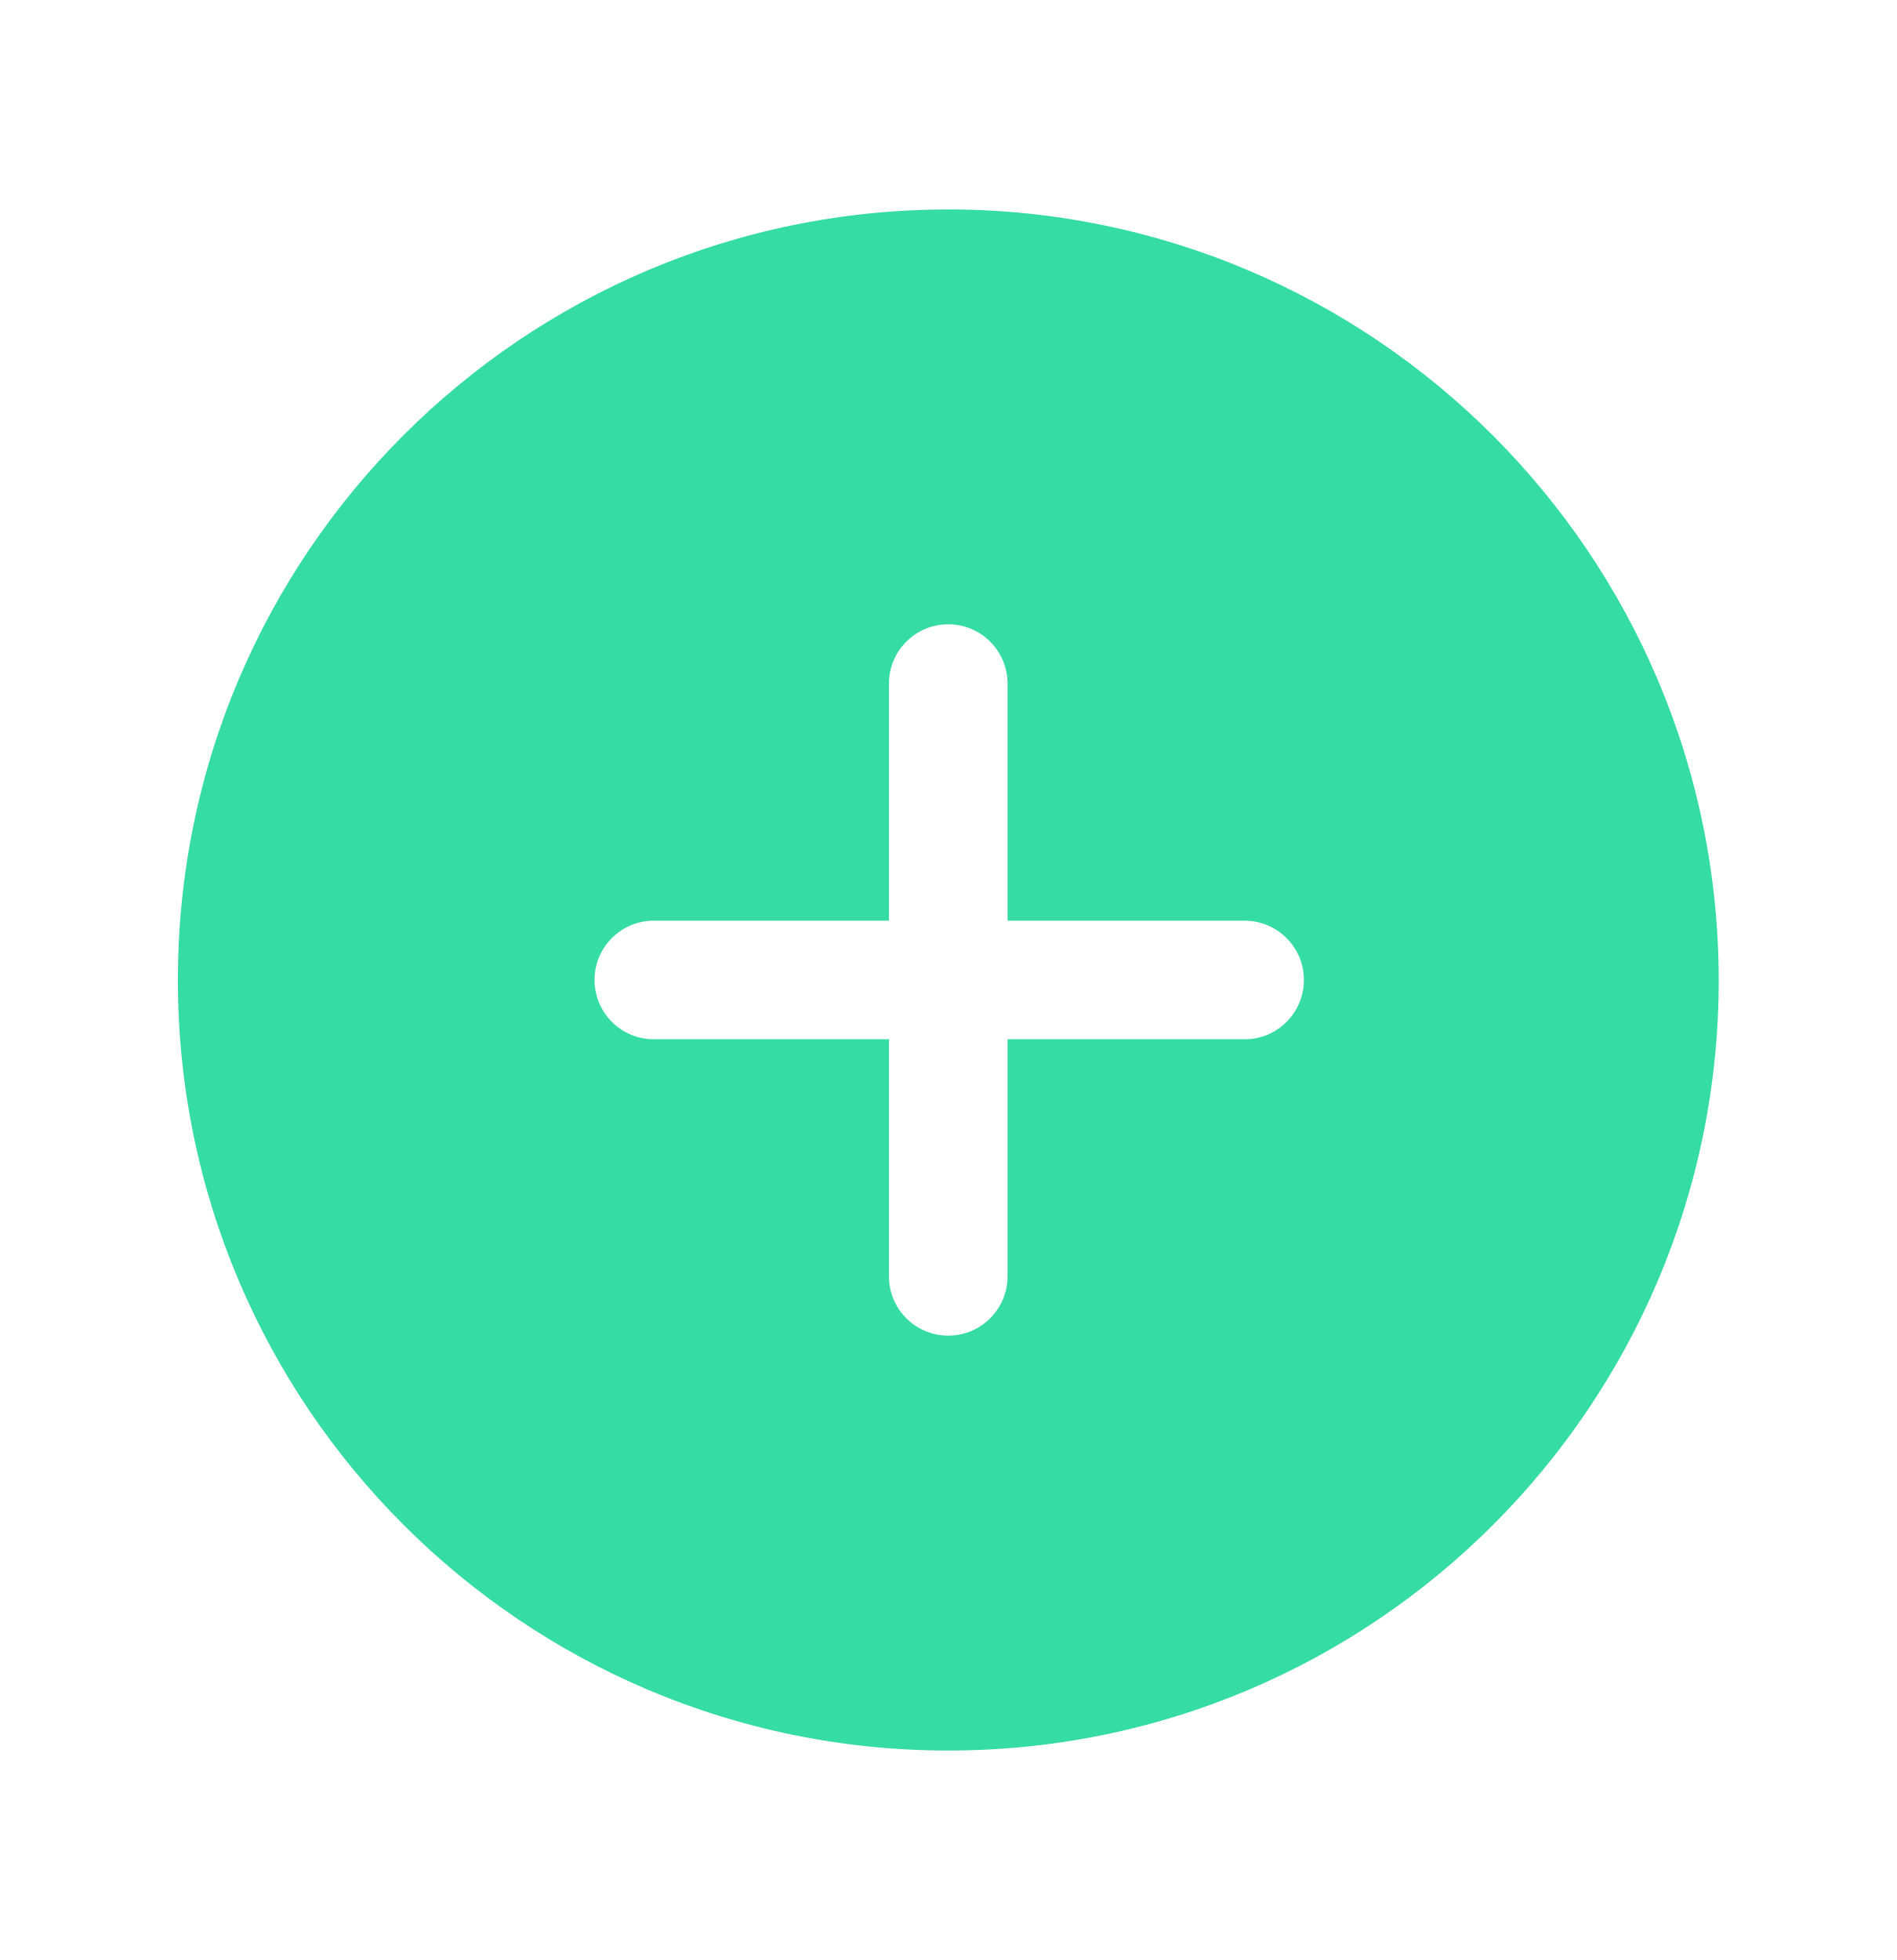
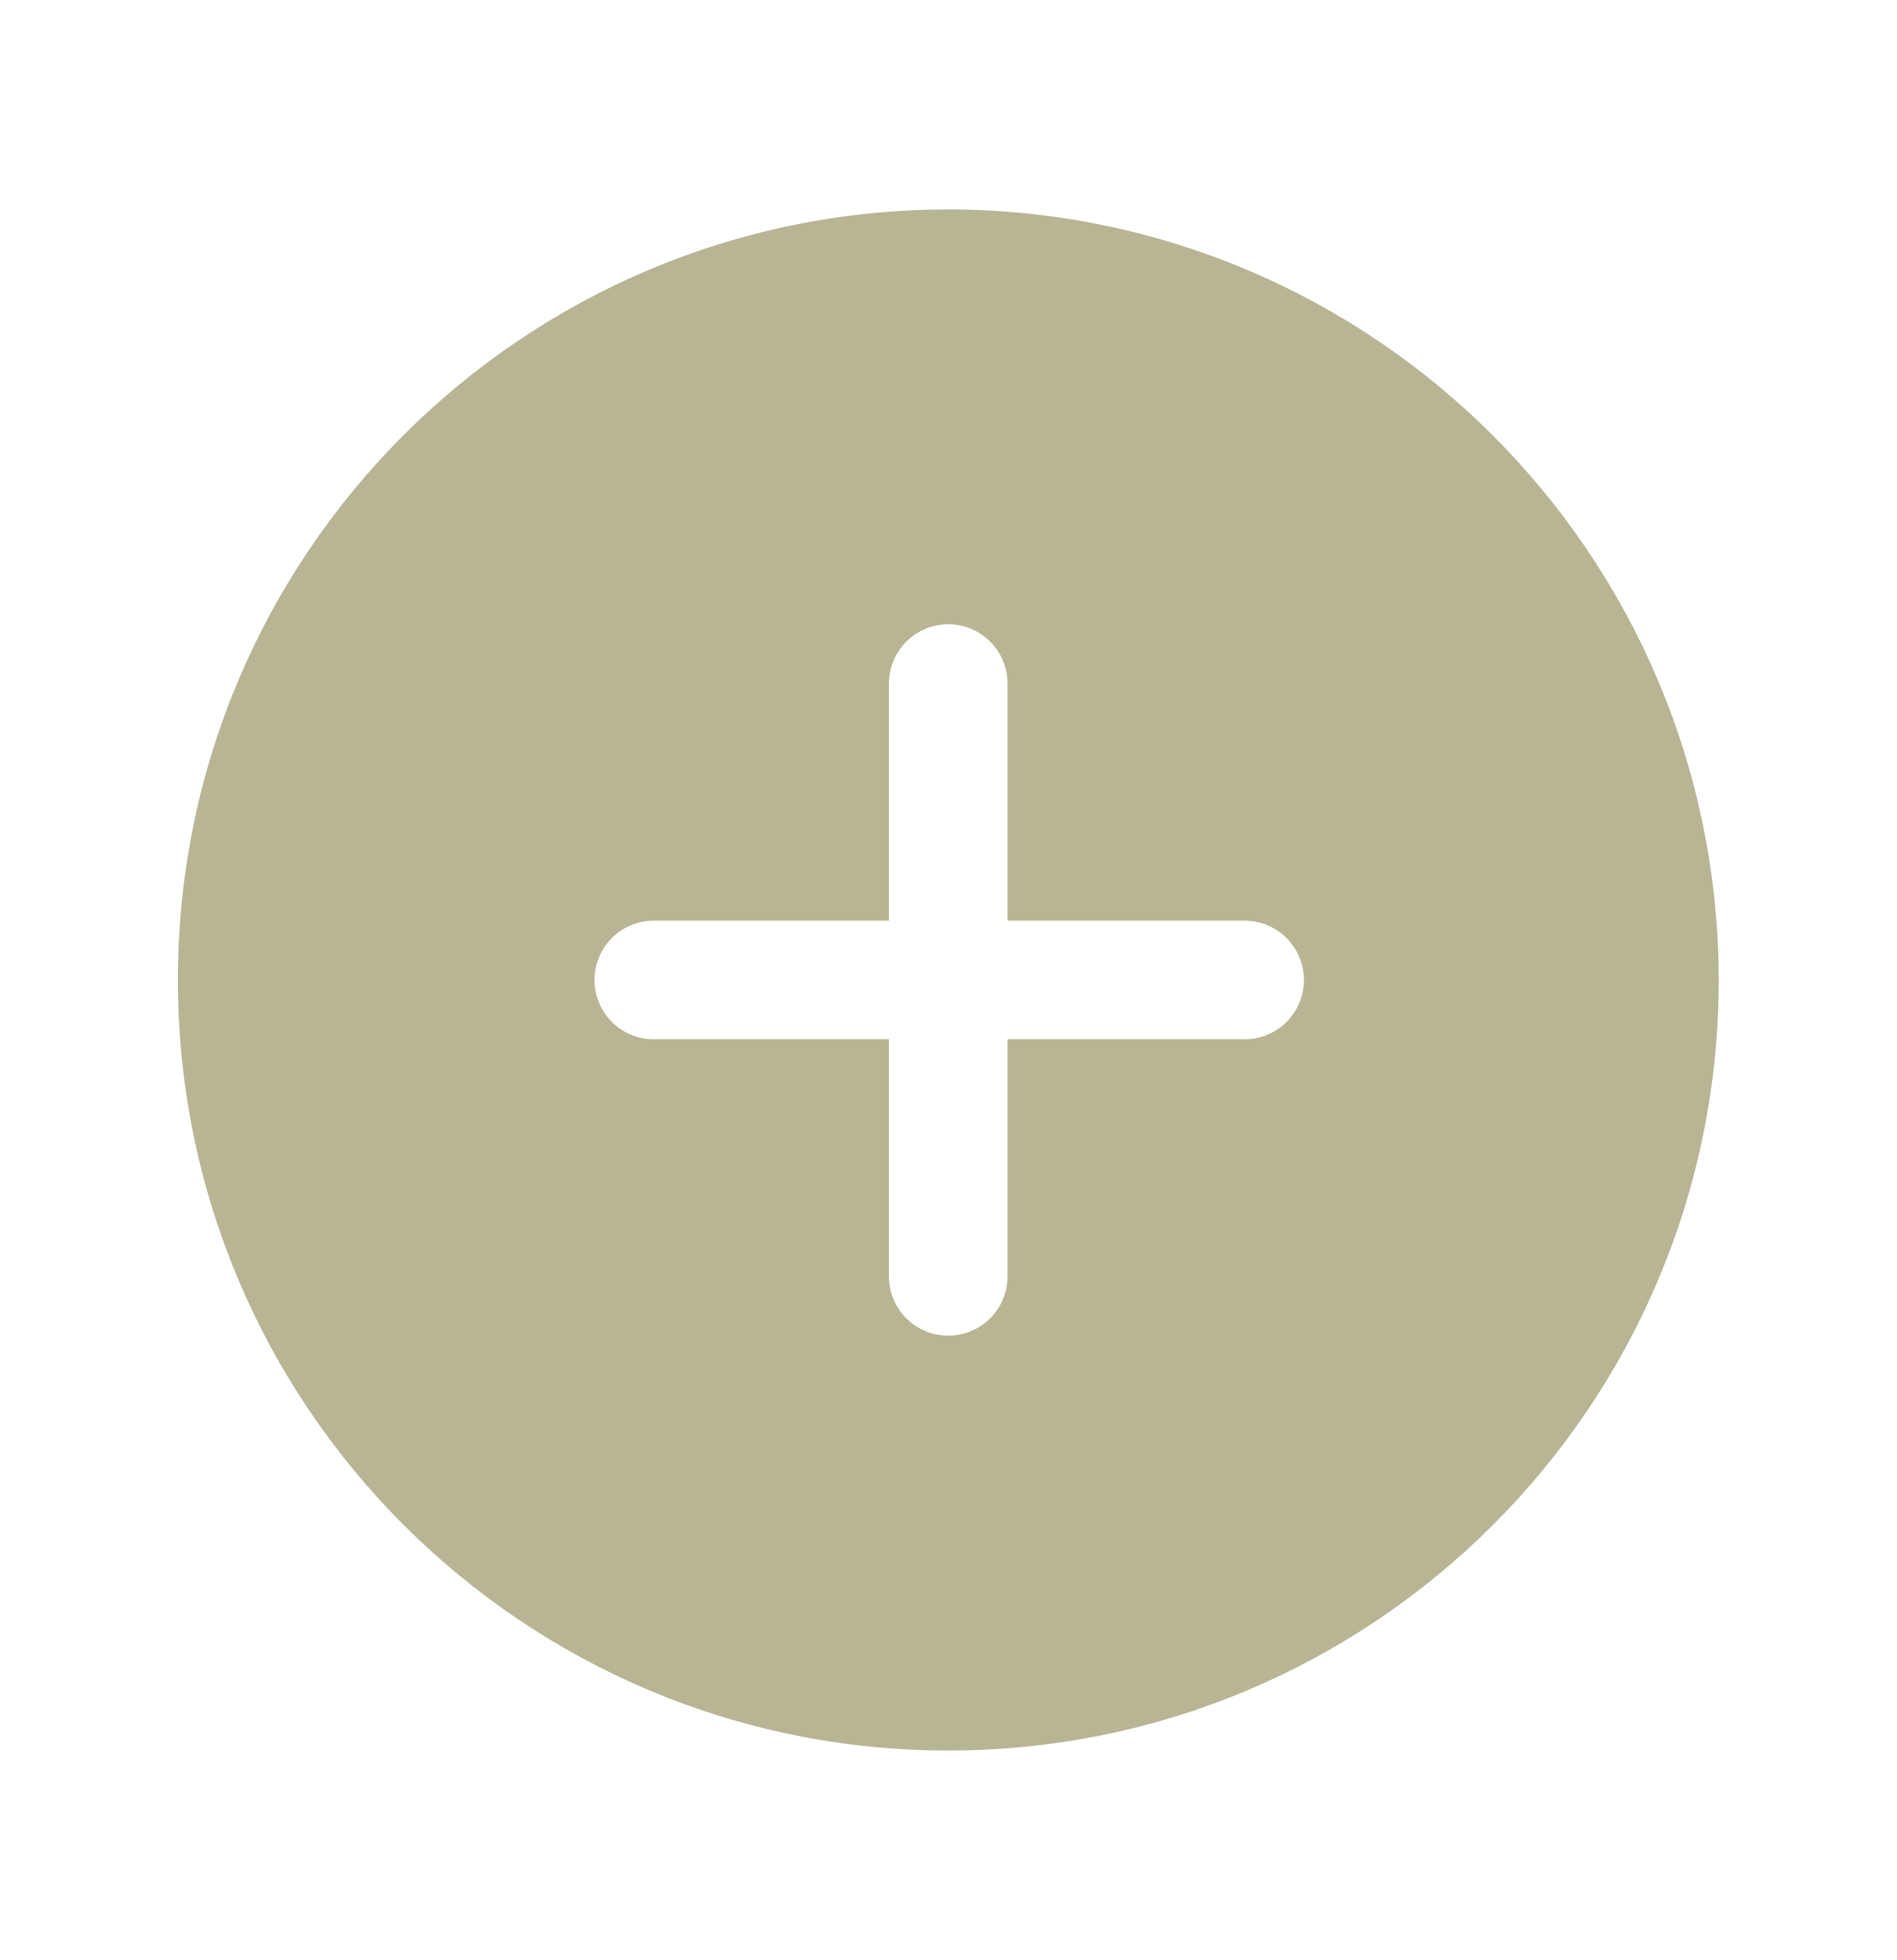
<svg xmlns="http://www.w3.org/2000/svg" width="30" height="31" fill="none" viewBox="0 0 30 31">
-   <path fill="#35DCA4" d="M15 3.313A12.187 12.187 0 1 0 27.188 15.5 12.203 12.203 0 0 0 15 3.312Zm4.688 13.124h-3.75v3.75a.938.938 0 0 1-1.876 0v-3.75h-3.75a.938.938 0 0 1 0-1.875h3.75v-3.75a.938.938 0 0 1 1.876 0v3.75h3.75a.938.938 0 0 1 0 1.876Z" />
+   <path fill="#b8b595" d="M15 3.313A12.187 12.187 0 1 0 27.188 15.5 12.203 12.203 0 0 0 15 3.312Zm4.688 13.124h-3.75v3.75a.938.938 0 0 1-1.876 0v-3.75h-3.75a.938.938 0 0 1 0-1.875h3.75v-3.75a.938.938 0 0 1 1.876 0v3.75h3.75a.938.938 0 0 1 0 1.876Z" />
</svg>
